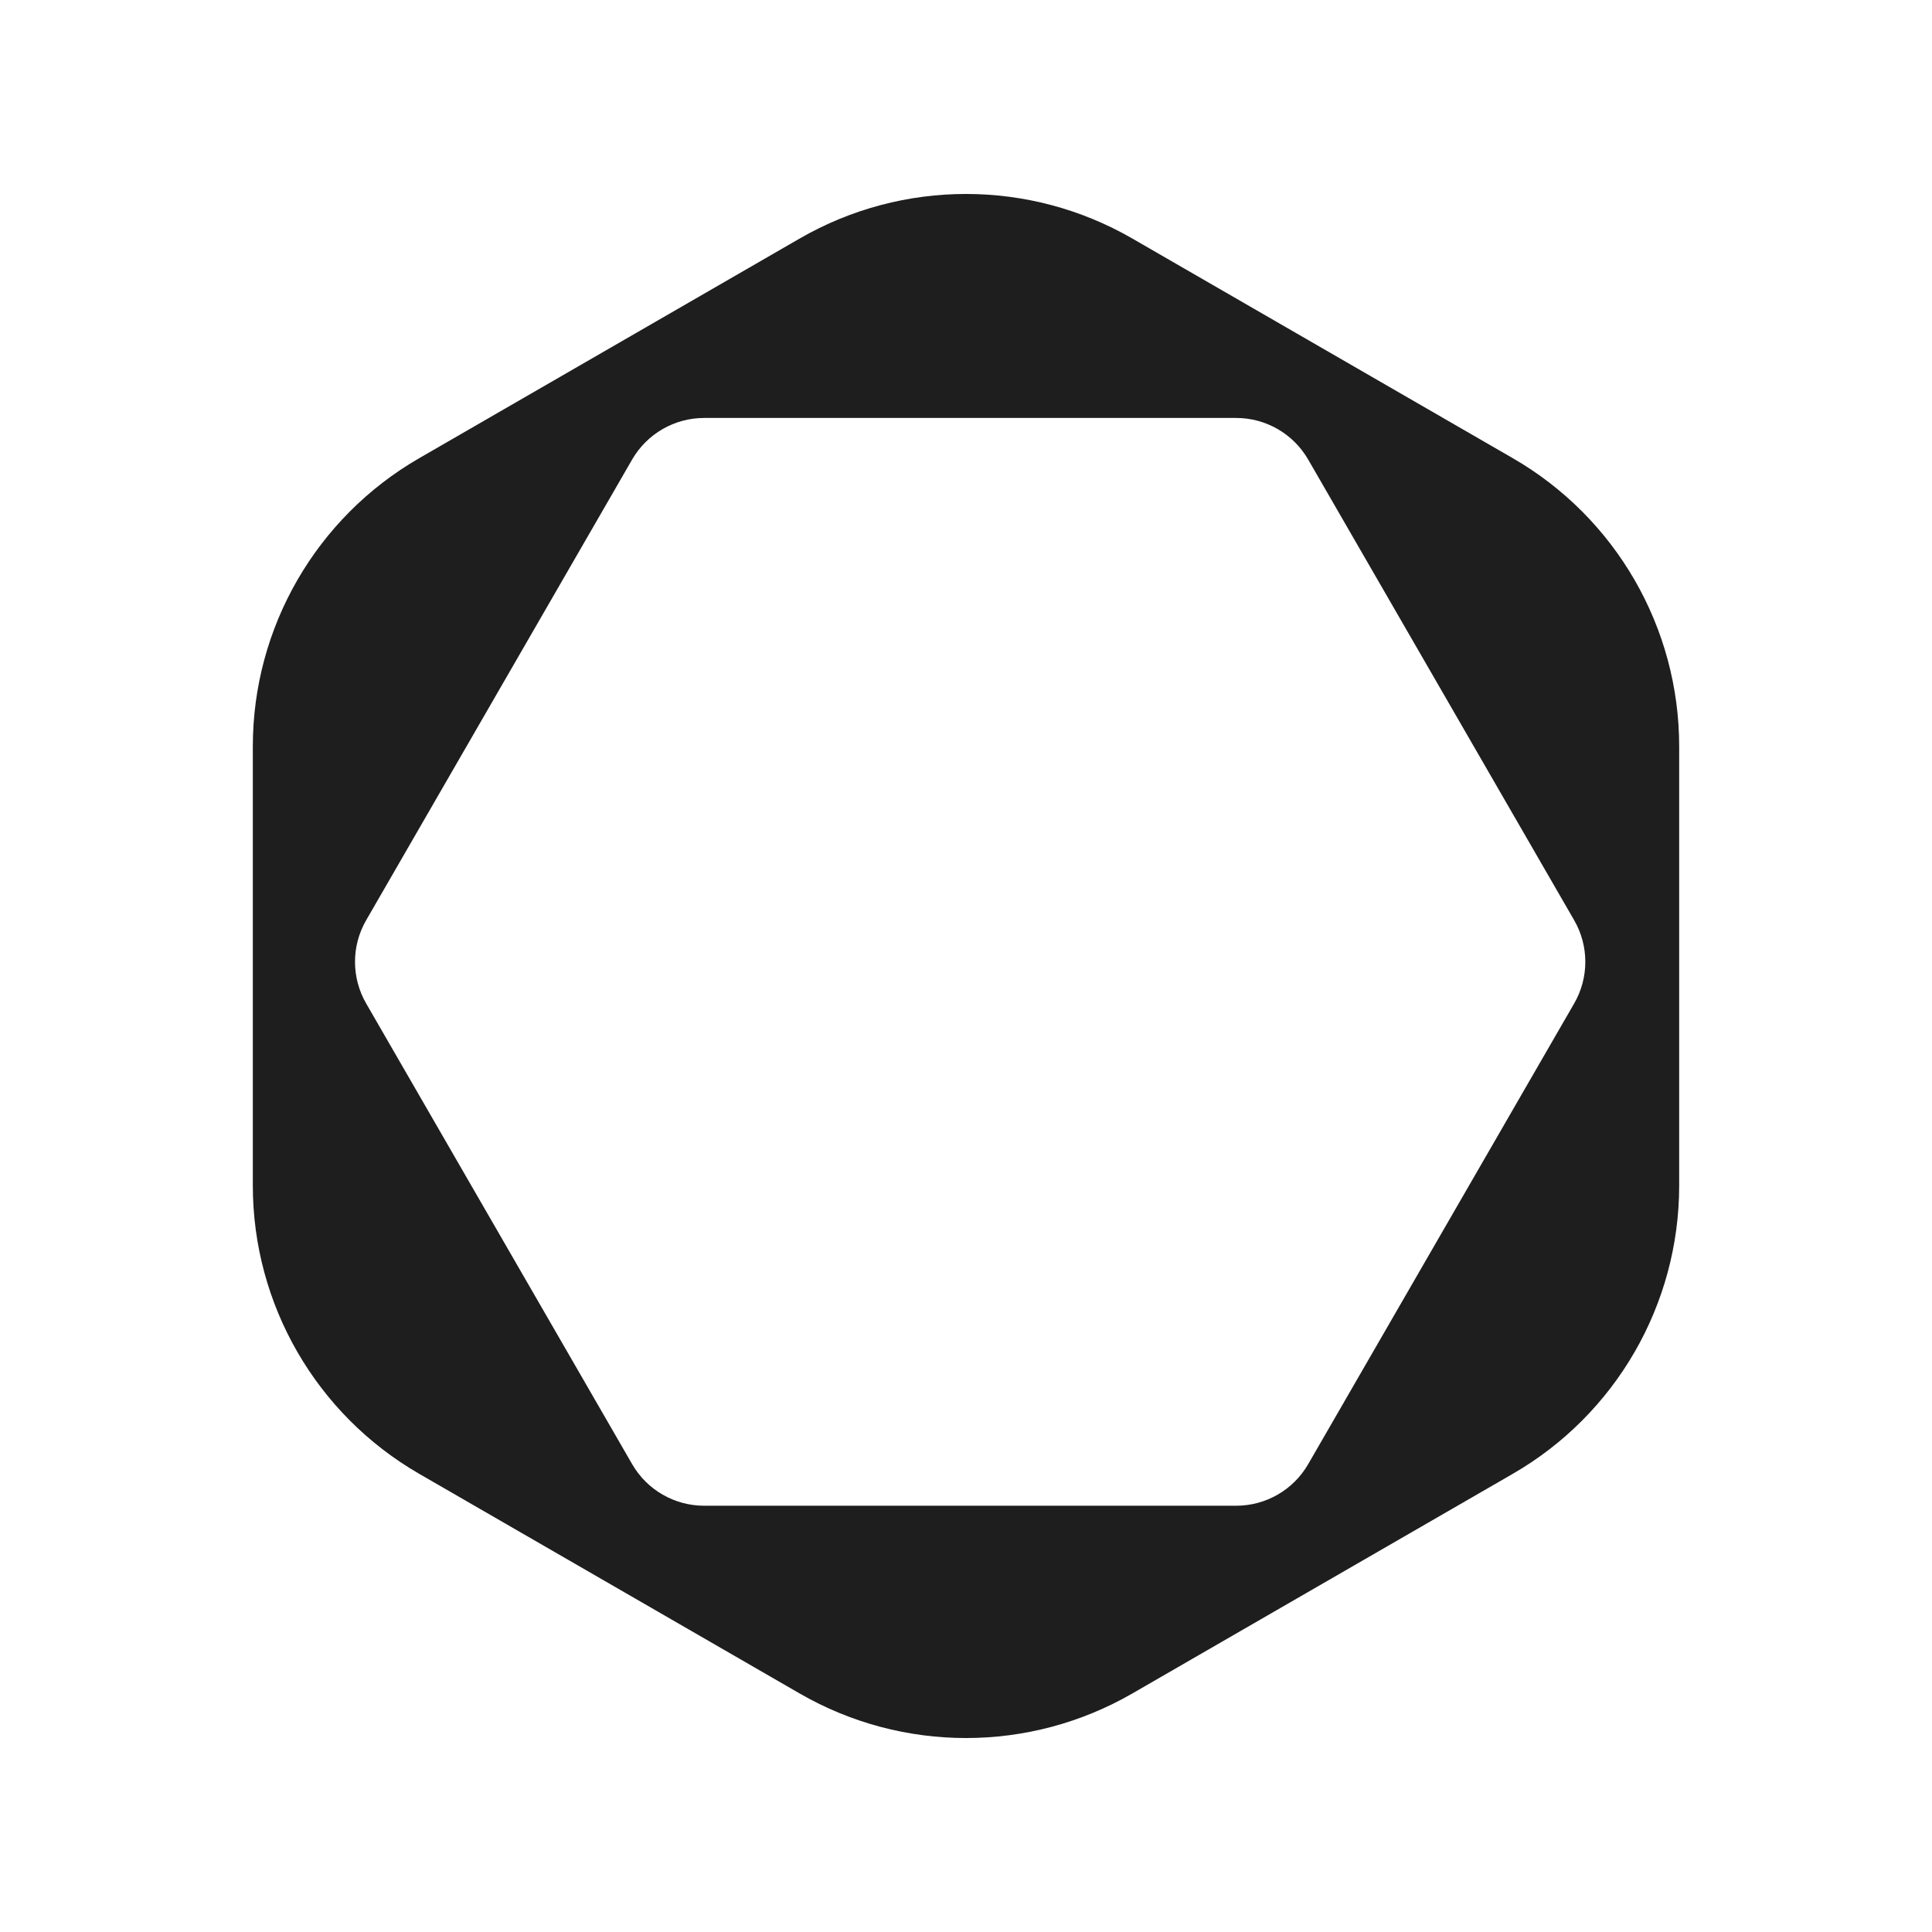
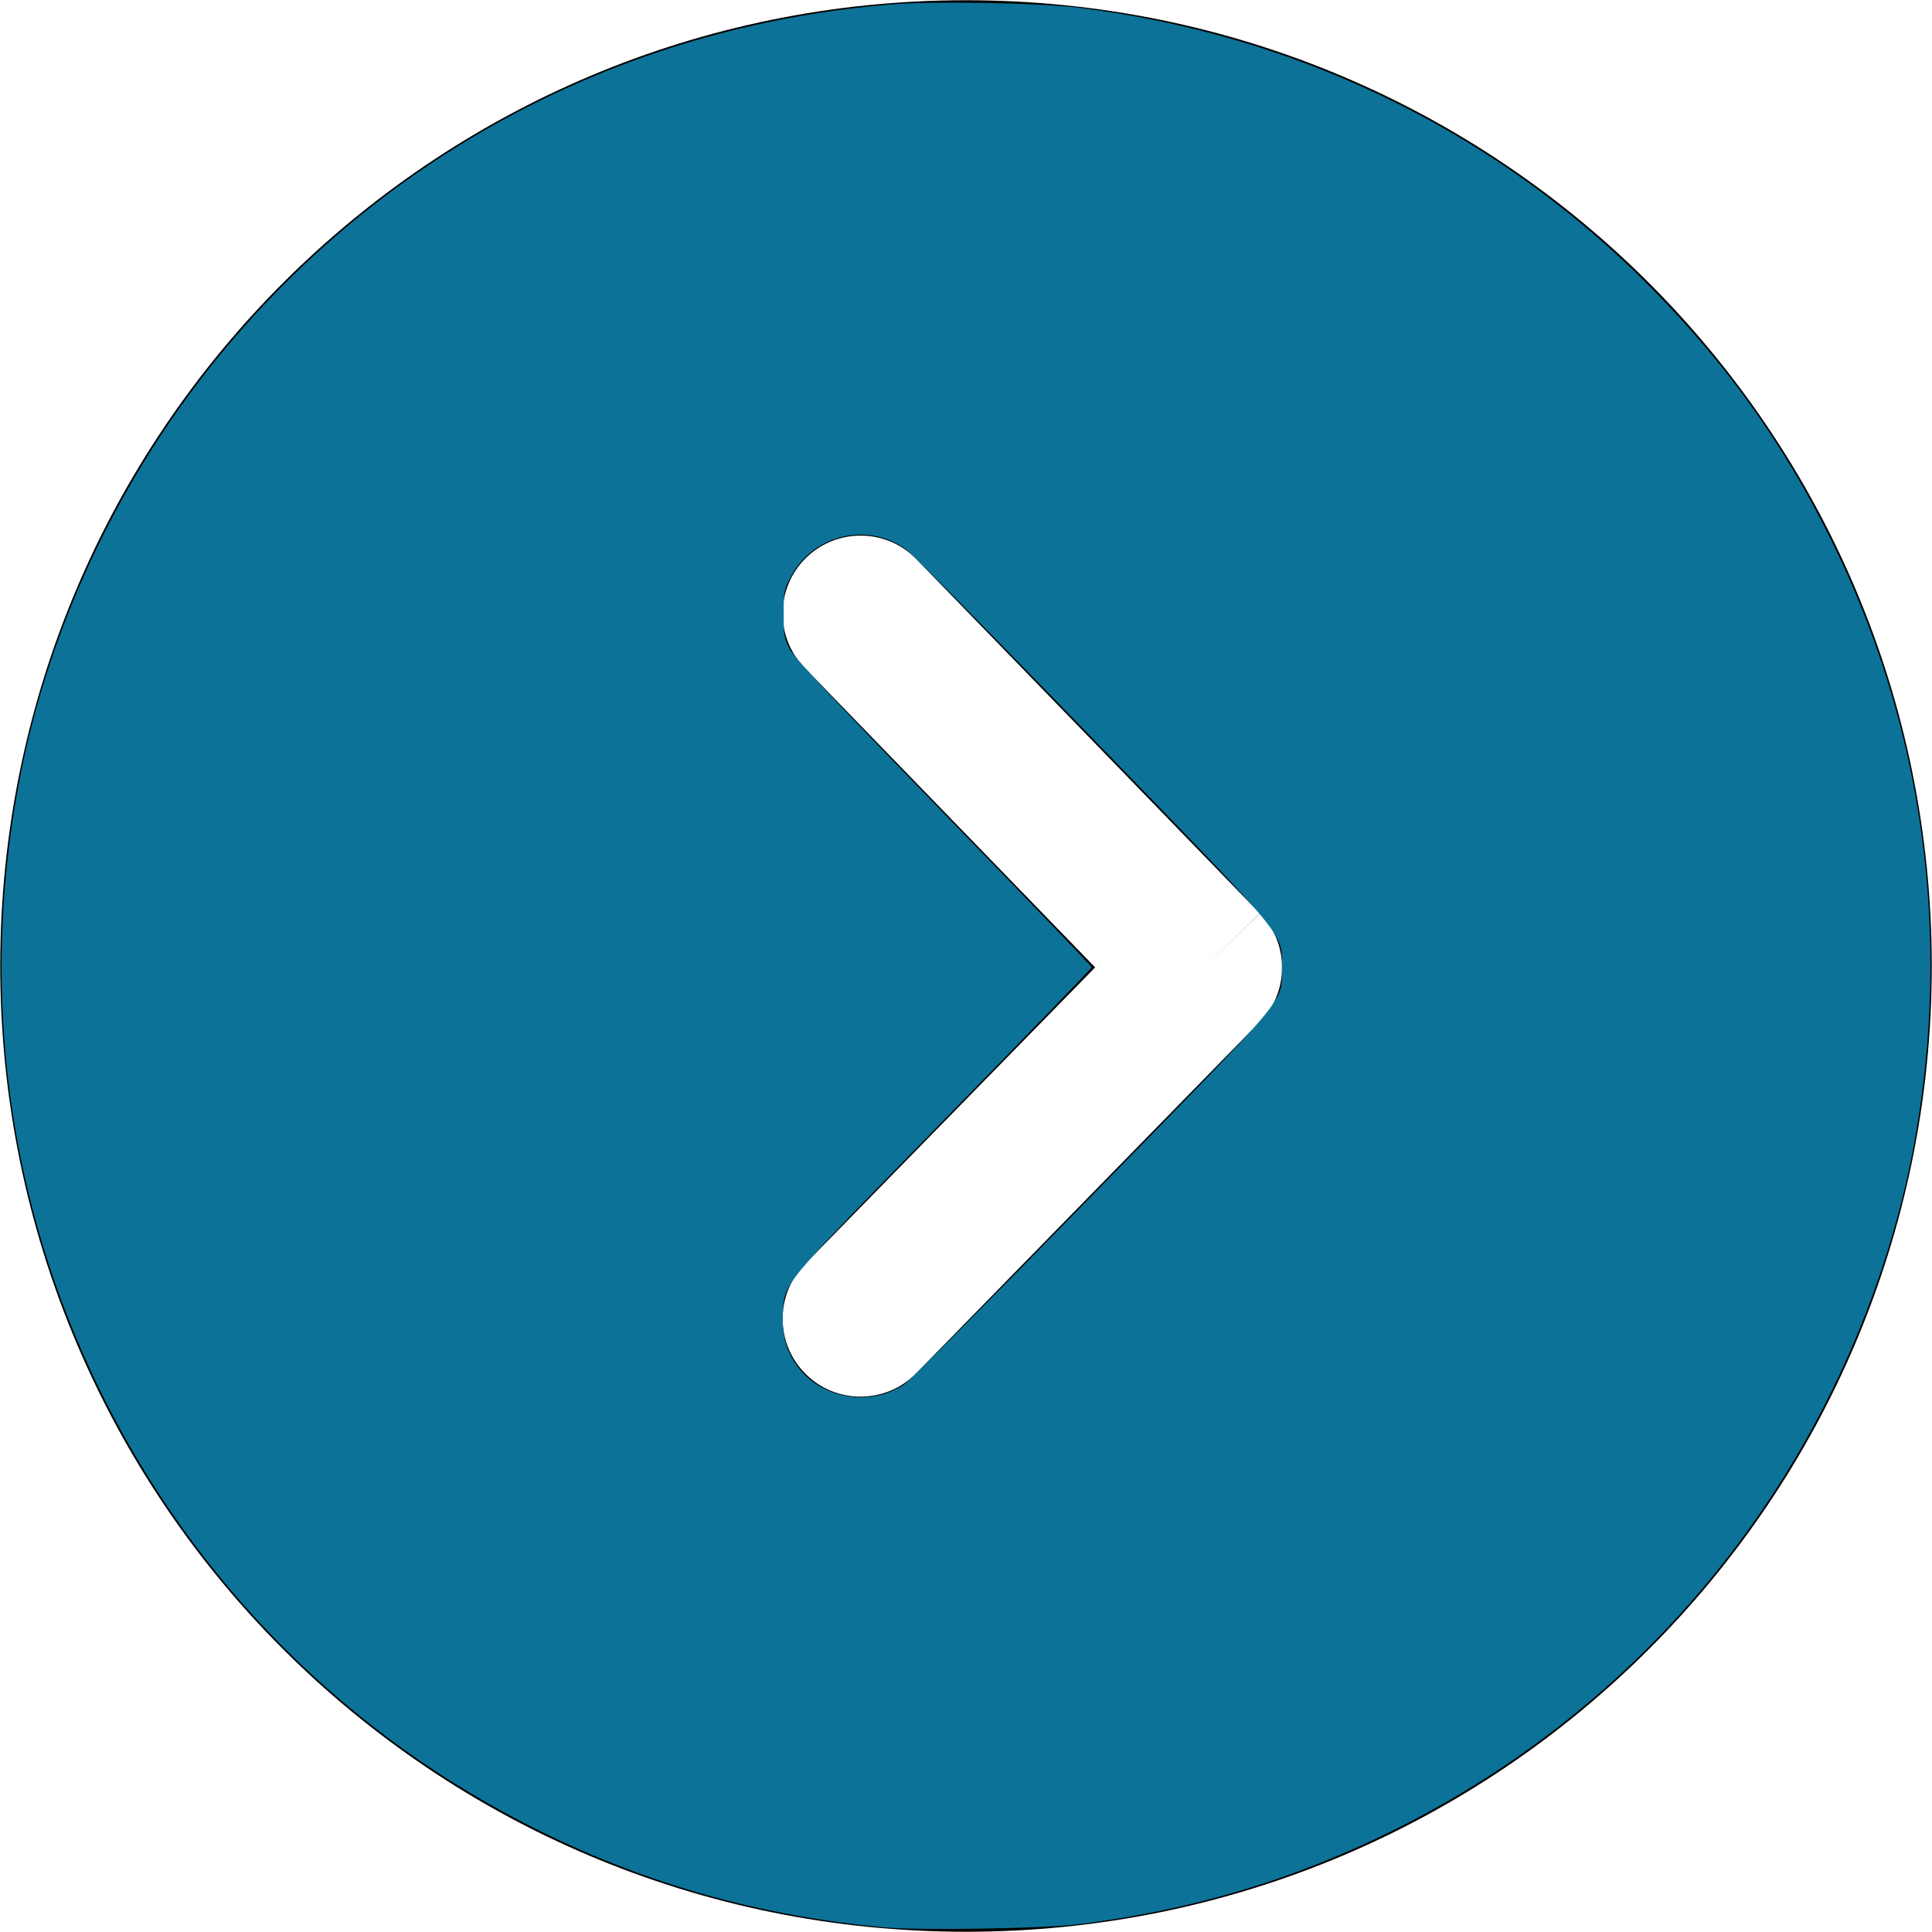
- <svg xmlns="http://www.w3.org/2000/svg" viewBox="0 0 180 180" fill="#1E1E1E" width="180" height="180">
-   <path fill-rule="evenodd" clip-rule="evenodd" d="m 105.5,22.225 c -9.592,-5.538 -21.409,-5.538 -31,0 L 39.055,42.689 C 29.463,48.227 23.555,58.461 23.555,69.536 v 40.929 c 0,11.075 5.909,21.309 15.5,26.847 l 35.445,20.464 c 9.591,5.537 21.408,5.537 31,0 l 35.445,-20.464 c 9.591,-5.537 15.5,-15.771 15.5,-26.847 V 69.536 c 0,-11.075 -5.909,-21.309 -15.5,-26.847 z M 34.113,85.738 c -1.384,2.398 -1.384,5.352 0,7.75 l 24.782,42.923 c 1.384,2.398 3.943,3.875 6.712,3.875 h 49.563 c 2.769,0 5.327,-1.477 6.711,-3.875 l 24.782,-42.923 c 1.384,-2.398 1.384,-5.352 0,-7.75 L 121.88,42.815 c -1.384,-2.398 -3.942,-3.875 -6.711,-3.875 H 65.606 c -2.769,0 -5.327,1.477 -6.712,3.875 z" style="stroke-width:0.775" />
+ <svg xmlns="http://www.w3.org/2000/svg" version="1.1" id="Layer_1" x="0px" y="0px" width="122.88px" height="122.88px" viewBox="0 0 122.88 122.88" enable-background="new 0 0 122.88 122.88" xml:space="preserve">
+   <defs id="defs1" />
+   <g id="g1">
+     <path d="M61.439,0L61.439,0v0.016c-16.976,0-32.335,6.874-43.443,17.981S0.016,44.464,0.016,61.438H0v0.002l0,0h0.016 c0,16.978,6.874,32.336,17.981,43.444c11.107,11.106,26.467,17.98,43.441,17.98v0.016h0.002l0,0v-0.016 c16.977,0,32.336-6.874,43.443-17.98c11.107-11.108,17.981-26.467,17.981-43.441h0.016v-0.003l0,0h-0.016 c0-16.976-6.874-32.335-17.981-43.442S78.416,0.016,61.442,0.016V0H61.439L61.439,0z M51.181,42.479 c-1.909-1.964-1.864-5.1,0.098-7.01c1.961-1.909,5.1-1.866,7.009,0.098l21.838,22.519l-3.554,3.456l3.569-3.458 c1.91,1.971,1.862,5.116-0.108,7.027c-0.057,0.057-0.115,0.109-0.175,0.161L58.288,87.329c-1.909,1.963-5.048,2.007-7.009,0.097 c-1.962-1.907-2.007-5.045-0.098-7.009l18.473-18.889L51.181,42.479L51.181,42.479z" id="path1" />
+     <path style="fill:#0d7297;stroke-width:0.144;fill-opacity:1" d="M 56.254,122.586 C 48.389,121.855 41.292,119.874 34.429,116.496 22.124,110.438 12.371,100.675 6.341,88.379 0.511,76.489 -1.277,63.259 1.159,50.04 3.106,39.477 8.097,29.24 15.301,21.032 25.94,8.911 40.59,1.576 56.748,0.278 59.445,0.062 66.138,0.185 68.643,0.497 82.137,2.18 94.439,8.031 104.021,17.324 c 5.309,5.148 9.313,10.643 12.518,17.178 5.77,11.767 7.58,24.842 5.255,37.959 -0.942,5.317 -2.765,10.836 -5.256,15.918 -5.995,12.232 -15.717,21.988 -27.941,28.039 -6.373,3.155 -12.797,5.07 -20.027,5.971 -2.181,0.272 -10.147,0.4 -12.317,0.198 z m -0.05,-33.918 c 0.397,-0.118 0.987,-0.394 1.311,-0.612 0.324,-0.219 5.682,-5.609 11.908,-11.979 C 82.222,62.982 81.52,63.823 81.53,61.57 81.54,59.282 82.12,59.985 69.457,46.926 63.368,40.647 58.056,35.265 57.652,34.966 55.246,33.181 51.776,33.963 50.338,36.614 c -0.474,0.875 -0.495,0.975 -0.495,2.425 0,1.368 0.037,1.584 0.392,2.256 0.284,0.539 2.98,3.41 9.796,10.435 5.172,5.33 9.404,9.736 9.404,9.791 0,0.055 -4.228,4.424 -9.395,9.71 -10.482,10.722 -10.153,10.325 -10.247,12.353 -0.062,1.346 0.215,2.34 0.924,3.316 1.181,1.627 3.475,2.366 5.488,1.768 z" id="path2" />
+   </g>
</svg>
